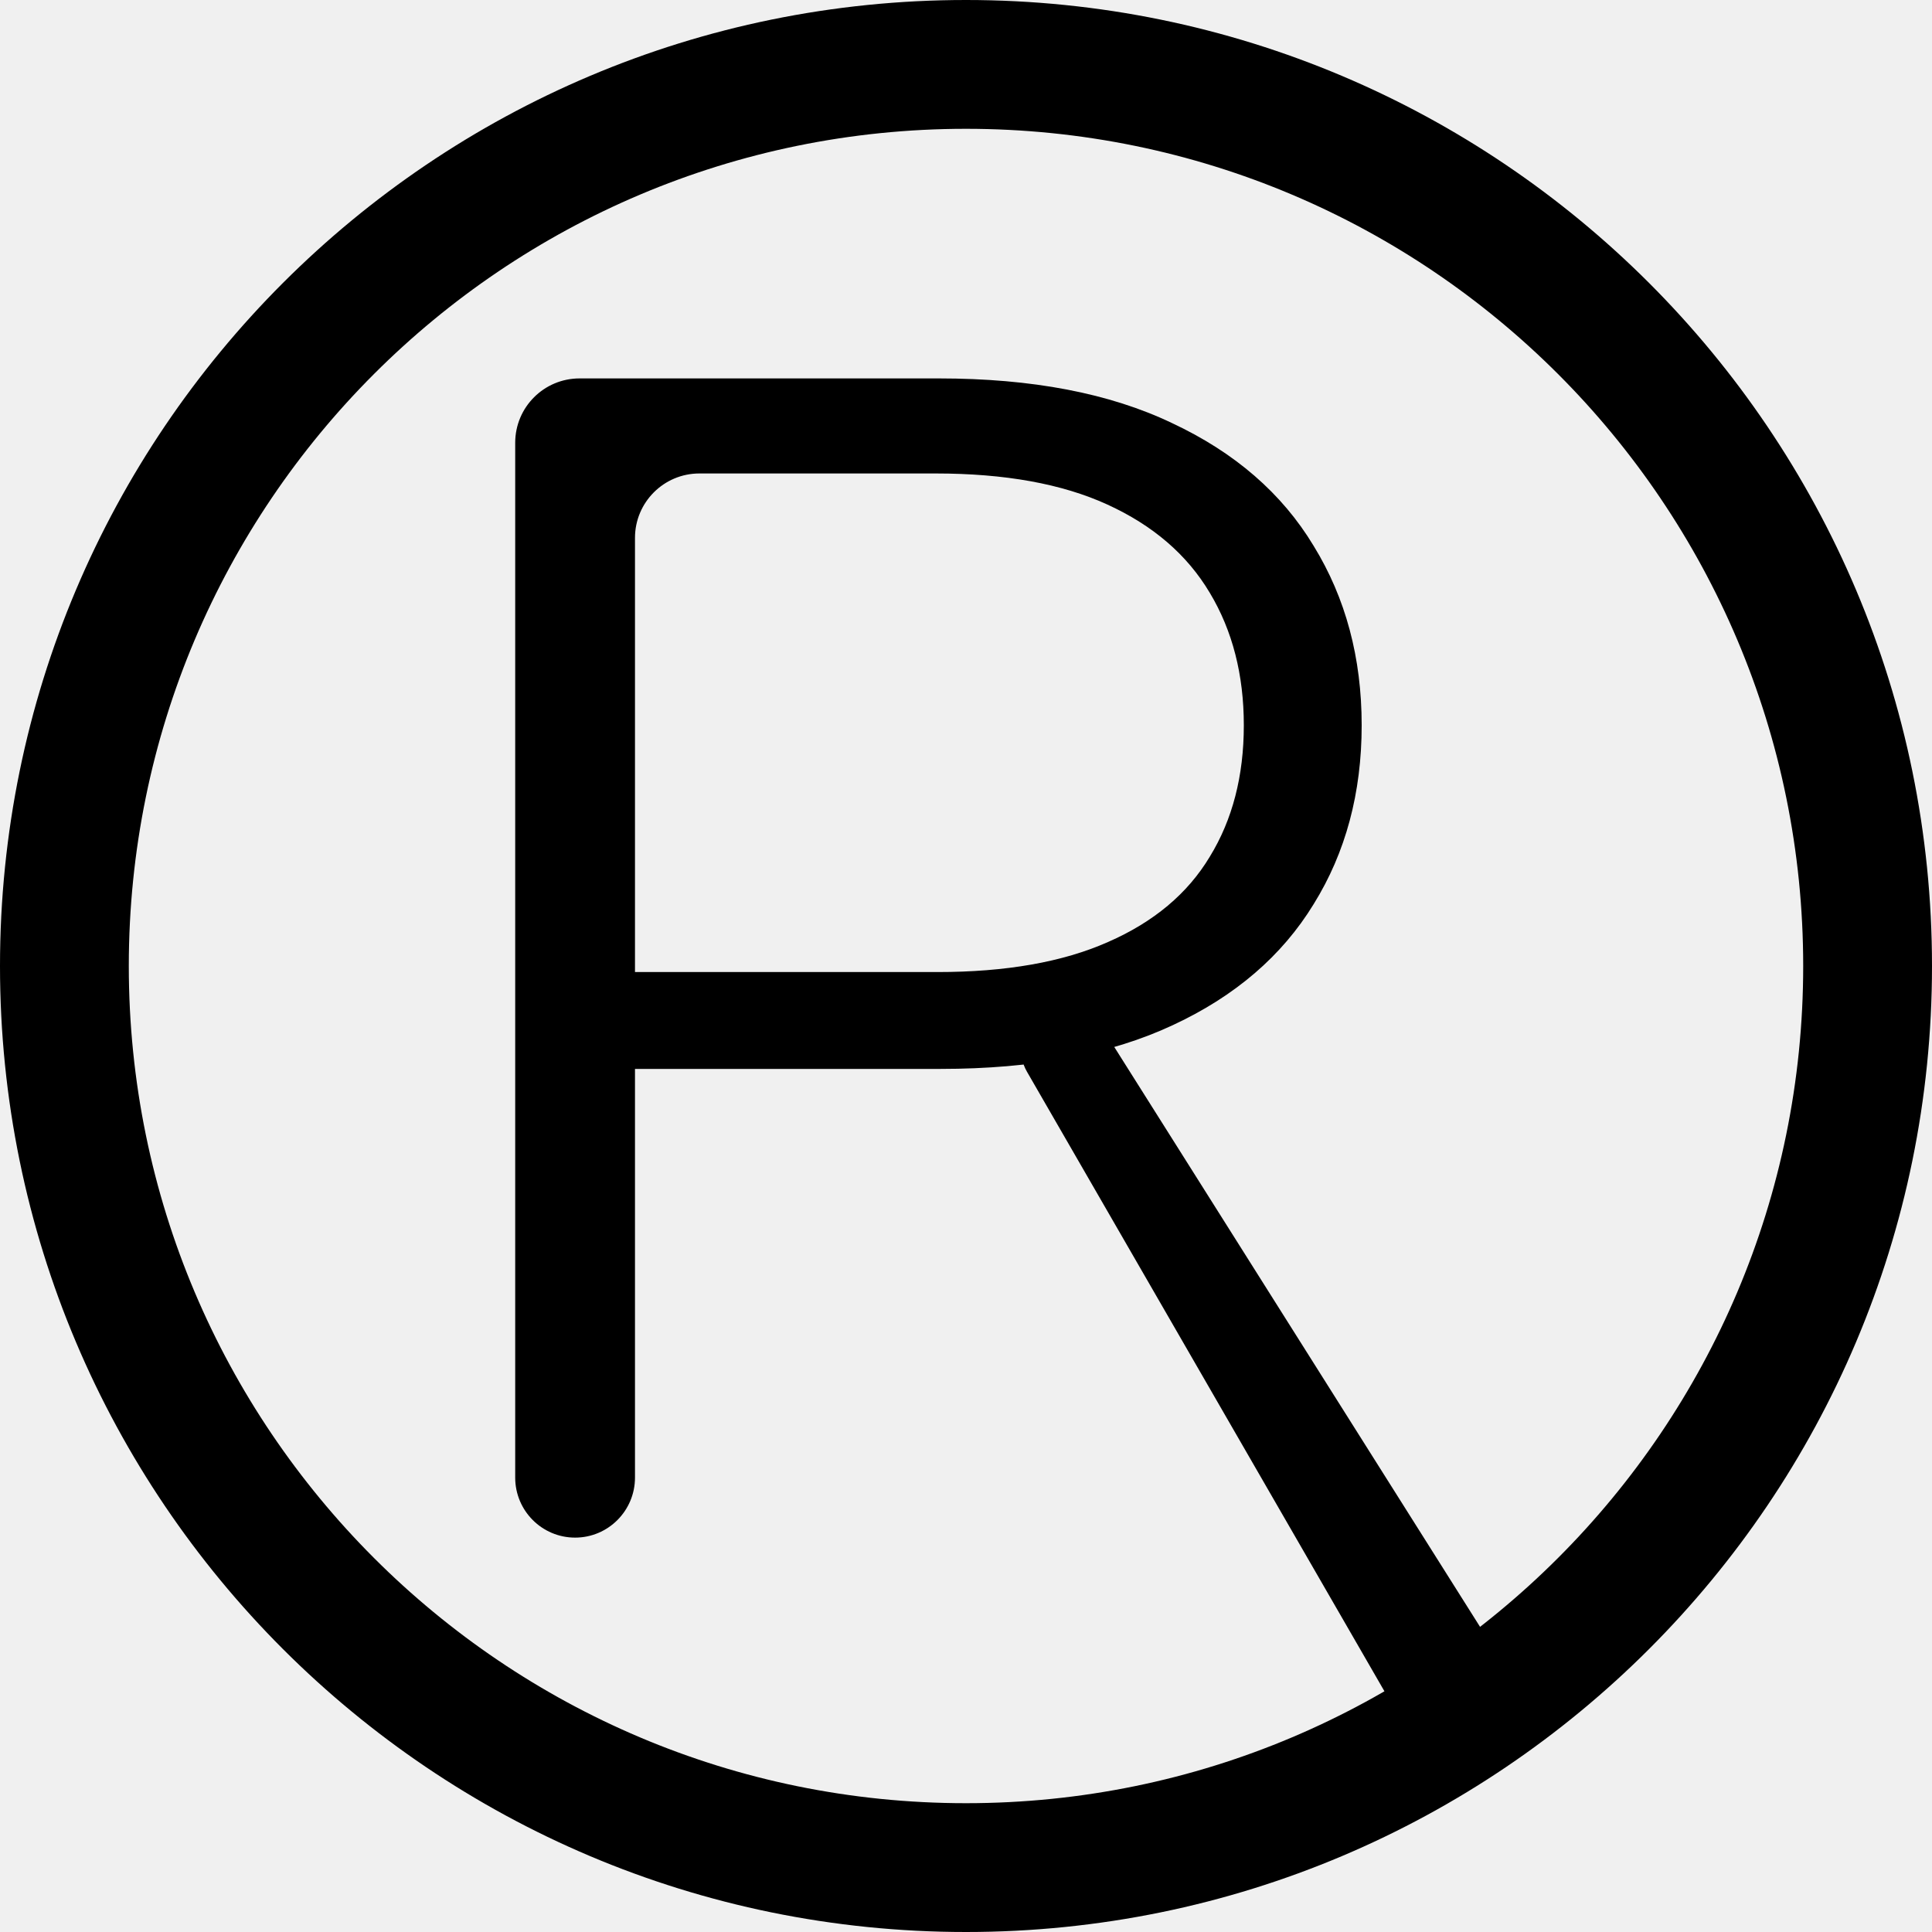
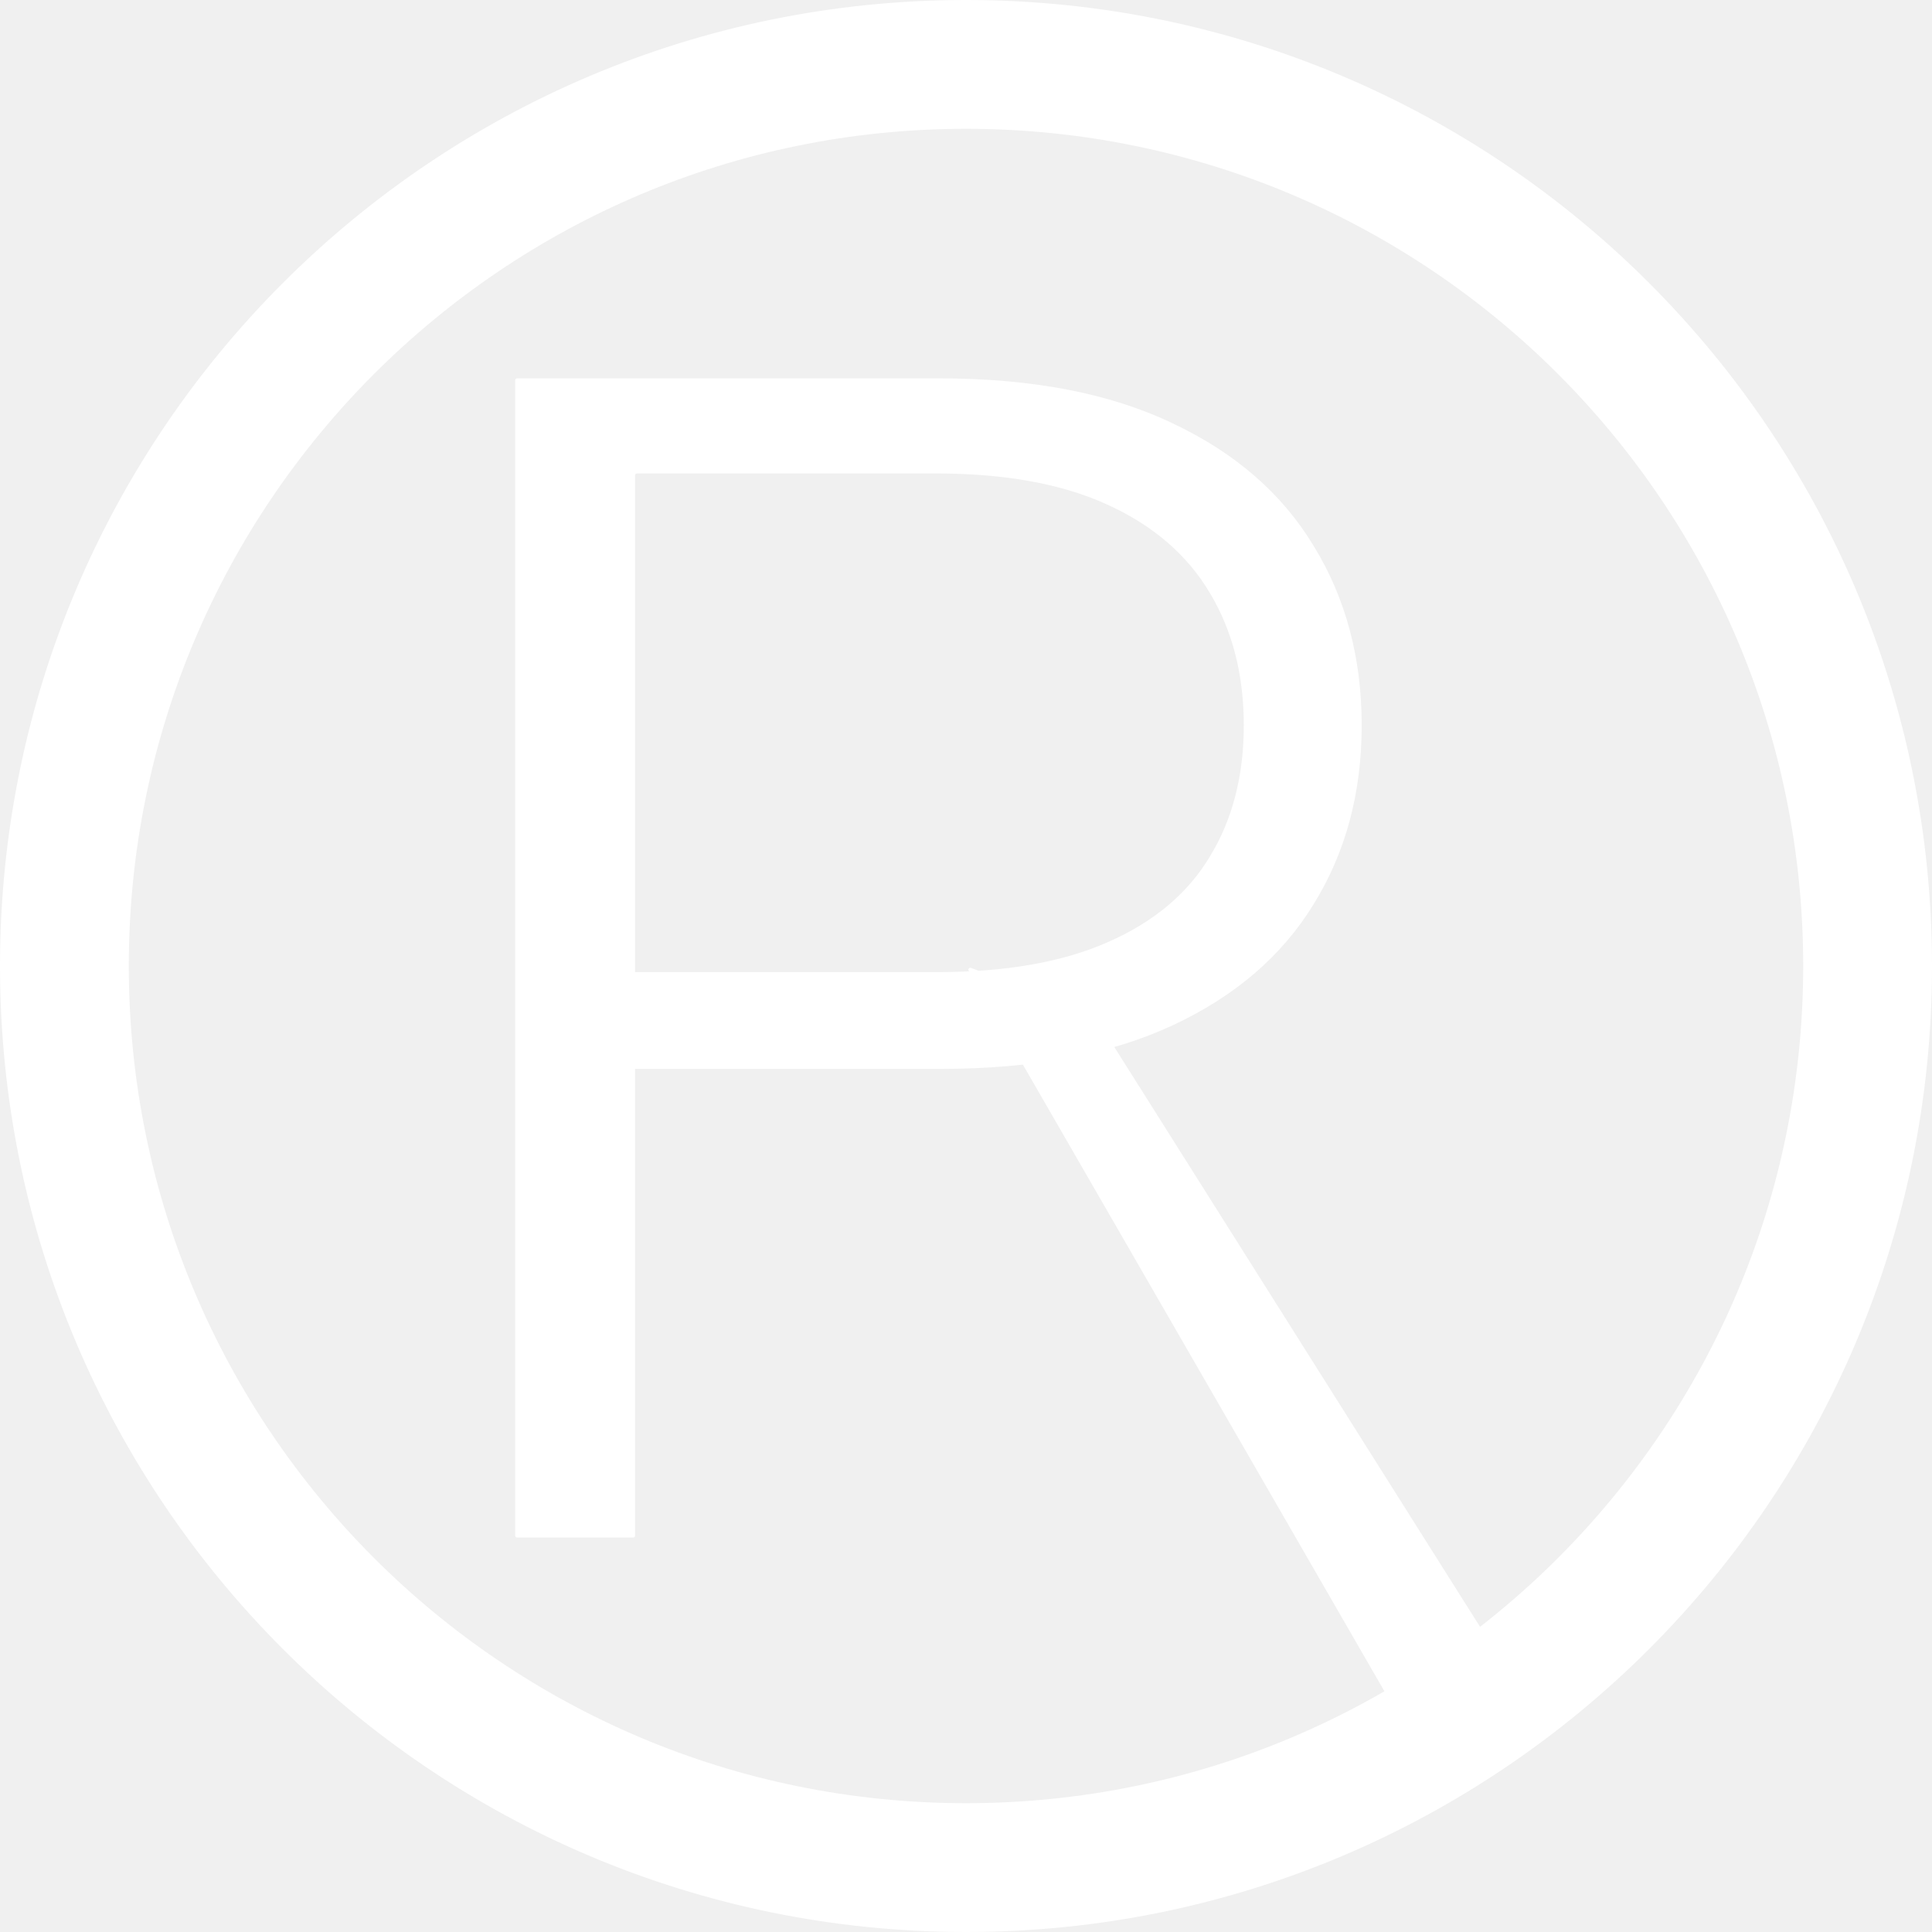
- <svg xmlns="http://www.w3.org/2000/svg" width="15" height="15" viewBox="0 0 15 15" fill="none">
-   <path d="M4.465 11.938C4.208 11.938 4 11.729 4 11.472V3.438C4 3.161 4.224 2.938 4.5 2.938H7.289C8.012 2.938 8.615 3.053 9.1 3.285C9.587 3.513 9.954 3.831 10.199 4.238C10.448 4.643 10.572 5.107 10.572 5.631C10.572 6.156 10.448 6.619 10.199 7.02C9.954 7.421 9.589 7.735 9.104 7.96C8.62 8.186 8.02 8.299 7.303 8.299H4.878C4.671 8.299 4.502 8.131 4.502 7.923V7.923C4.502 7.716 4.671 7.547 4.878 7.547H7.279C7.809 7.547 8.25 7.47 8.602 7.314C8.957 7.159 9.221 6.938 9.393 6.651C9.569 6.364 9.657 6.024 9.657 5.631C9.657 5.239 9.569 4.896 9.393 4.603C9.217 4.307 8.952 4.079 8.597 3.917C8.245 3.756 7.801 3.676 7.264 3.676H5.43C5.154 3.676 4.93 3.9 4.93 4.176V11.472C4.93 11.729 4.722 11.938 4.465 11.938V11.938ZM8.387 7.837C8.455 7.863 8.514 7.91 8.553 7.973L11.565 12.748C11.754 13.047 11.539 13.438 11.185 13.438V13.438C11.024 13.438 10.876 13.352 10.796 13.213L7.974 8.322C7.815 8.046 8.09 7.724 8.387 7.837V7.837Z" fill="black" />
-   <path d="M7.5 14C3.91 14 1 11.09 1 7.5H0C0 11.642 3.358 15 7.5 15V14ZM14 7.5C14 11.09 11.09 14 7.5 14V15C11.642 15 15 11.642 15 7.5H14ZM7.5 1C11.09 1 14 3.91 14 7.5H15C15 3.358 11.642 0 7.5 0V1ZM7.5 0C3.358 0 0 3.358 0 7.5H1C1 3.91 3.91 1 7.5 1V0Z" fill="black" />
+ <svg xmlns="http://www.w3.org/2000/svg" width="512" height="512" viewBox="0 0 512 512" fill="none">
+   <path d="M137.033 407.467C136.757 407.467 136.533 407.243 136.533 406.967V100.767C136.533 100.49 136.757 100.267 137.033 100.267H248.783C273.463 100.267 294.067 104.217 310.596 112.117C327.238 119.917 339.748 130.767 348.126 144.667C356.617 158.467 360.862 174.317 360.862 192.217C360.862 210.117 356.617 225.917 348.126 239.617C339.748 253.317 327.295 264.017 310.766 271.717C294.237 279.417 273.746 283.267 249.292 283.267H154.185C153.909 283.267 153.685 283.043 153.685 282.767V258.117C153.685 257.84 153.909 257.617 154.185 257.617H248.443C266.557 257.617 281.614 254.967 293.614 249.667C305.728 244.367 314.728 236.817 320.615 227.017C326.616 217.217 329.616 205.617 329.616 192.217C329.616 178.817 326.616 167.117 320.615 157.117C314.615 147.017 305.558 139.217 293.445 133.717C281.444 128.217 266.274 125.467 247.934 125.467H168.789C168.513 125.467 168.289 125.69 168.289 125.967V406.967C168.289 407.243 168.065 407.467 167.789 407.467H137.033ZM289.722 268.807C289.824 268.846 289.91 268.916 289.968 269.008L409.116 457.9C409.326 458.233 409.087 458.667 408.693 458.667H373.208C373.029 458.667 372.864 458.571 372.775 458.416L256.701 257.215C256.466 256.808 256.872 256.331 257.312 256.498L289.722 268.807Z" fill="white" />
+   <path d="M256 477.867C133.466 477.867 34.133 378.535 34.133 256H0C0 397.384 114.615 512 256 512V477.867ZM477.867 256C477.867 378.535 378.535 477.867 256 477.867V512C397.384 512 512 397.384 512 256H477.867ZM256 34.133C378.535 34.133 477.867 133.466 477.867 256H512C512 114.615 397.384 0 256 0V34.133ZM256 0C114.615 0 0 114.615 0 256H34.133C34.133 133.466 133.466 34.133 256 34.133V0Z" fill="white" />
</svg>
